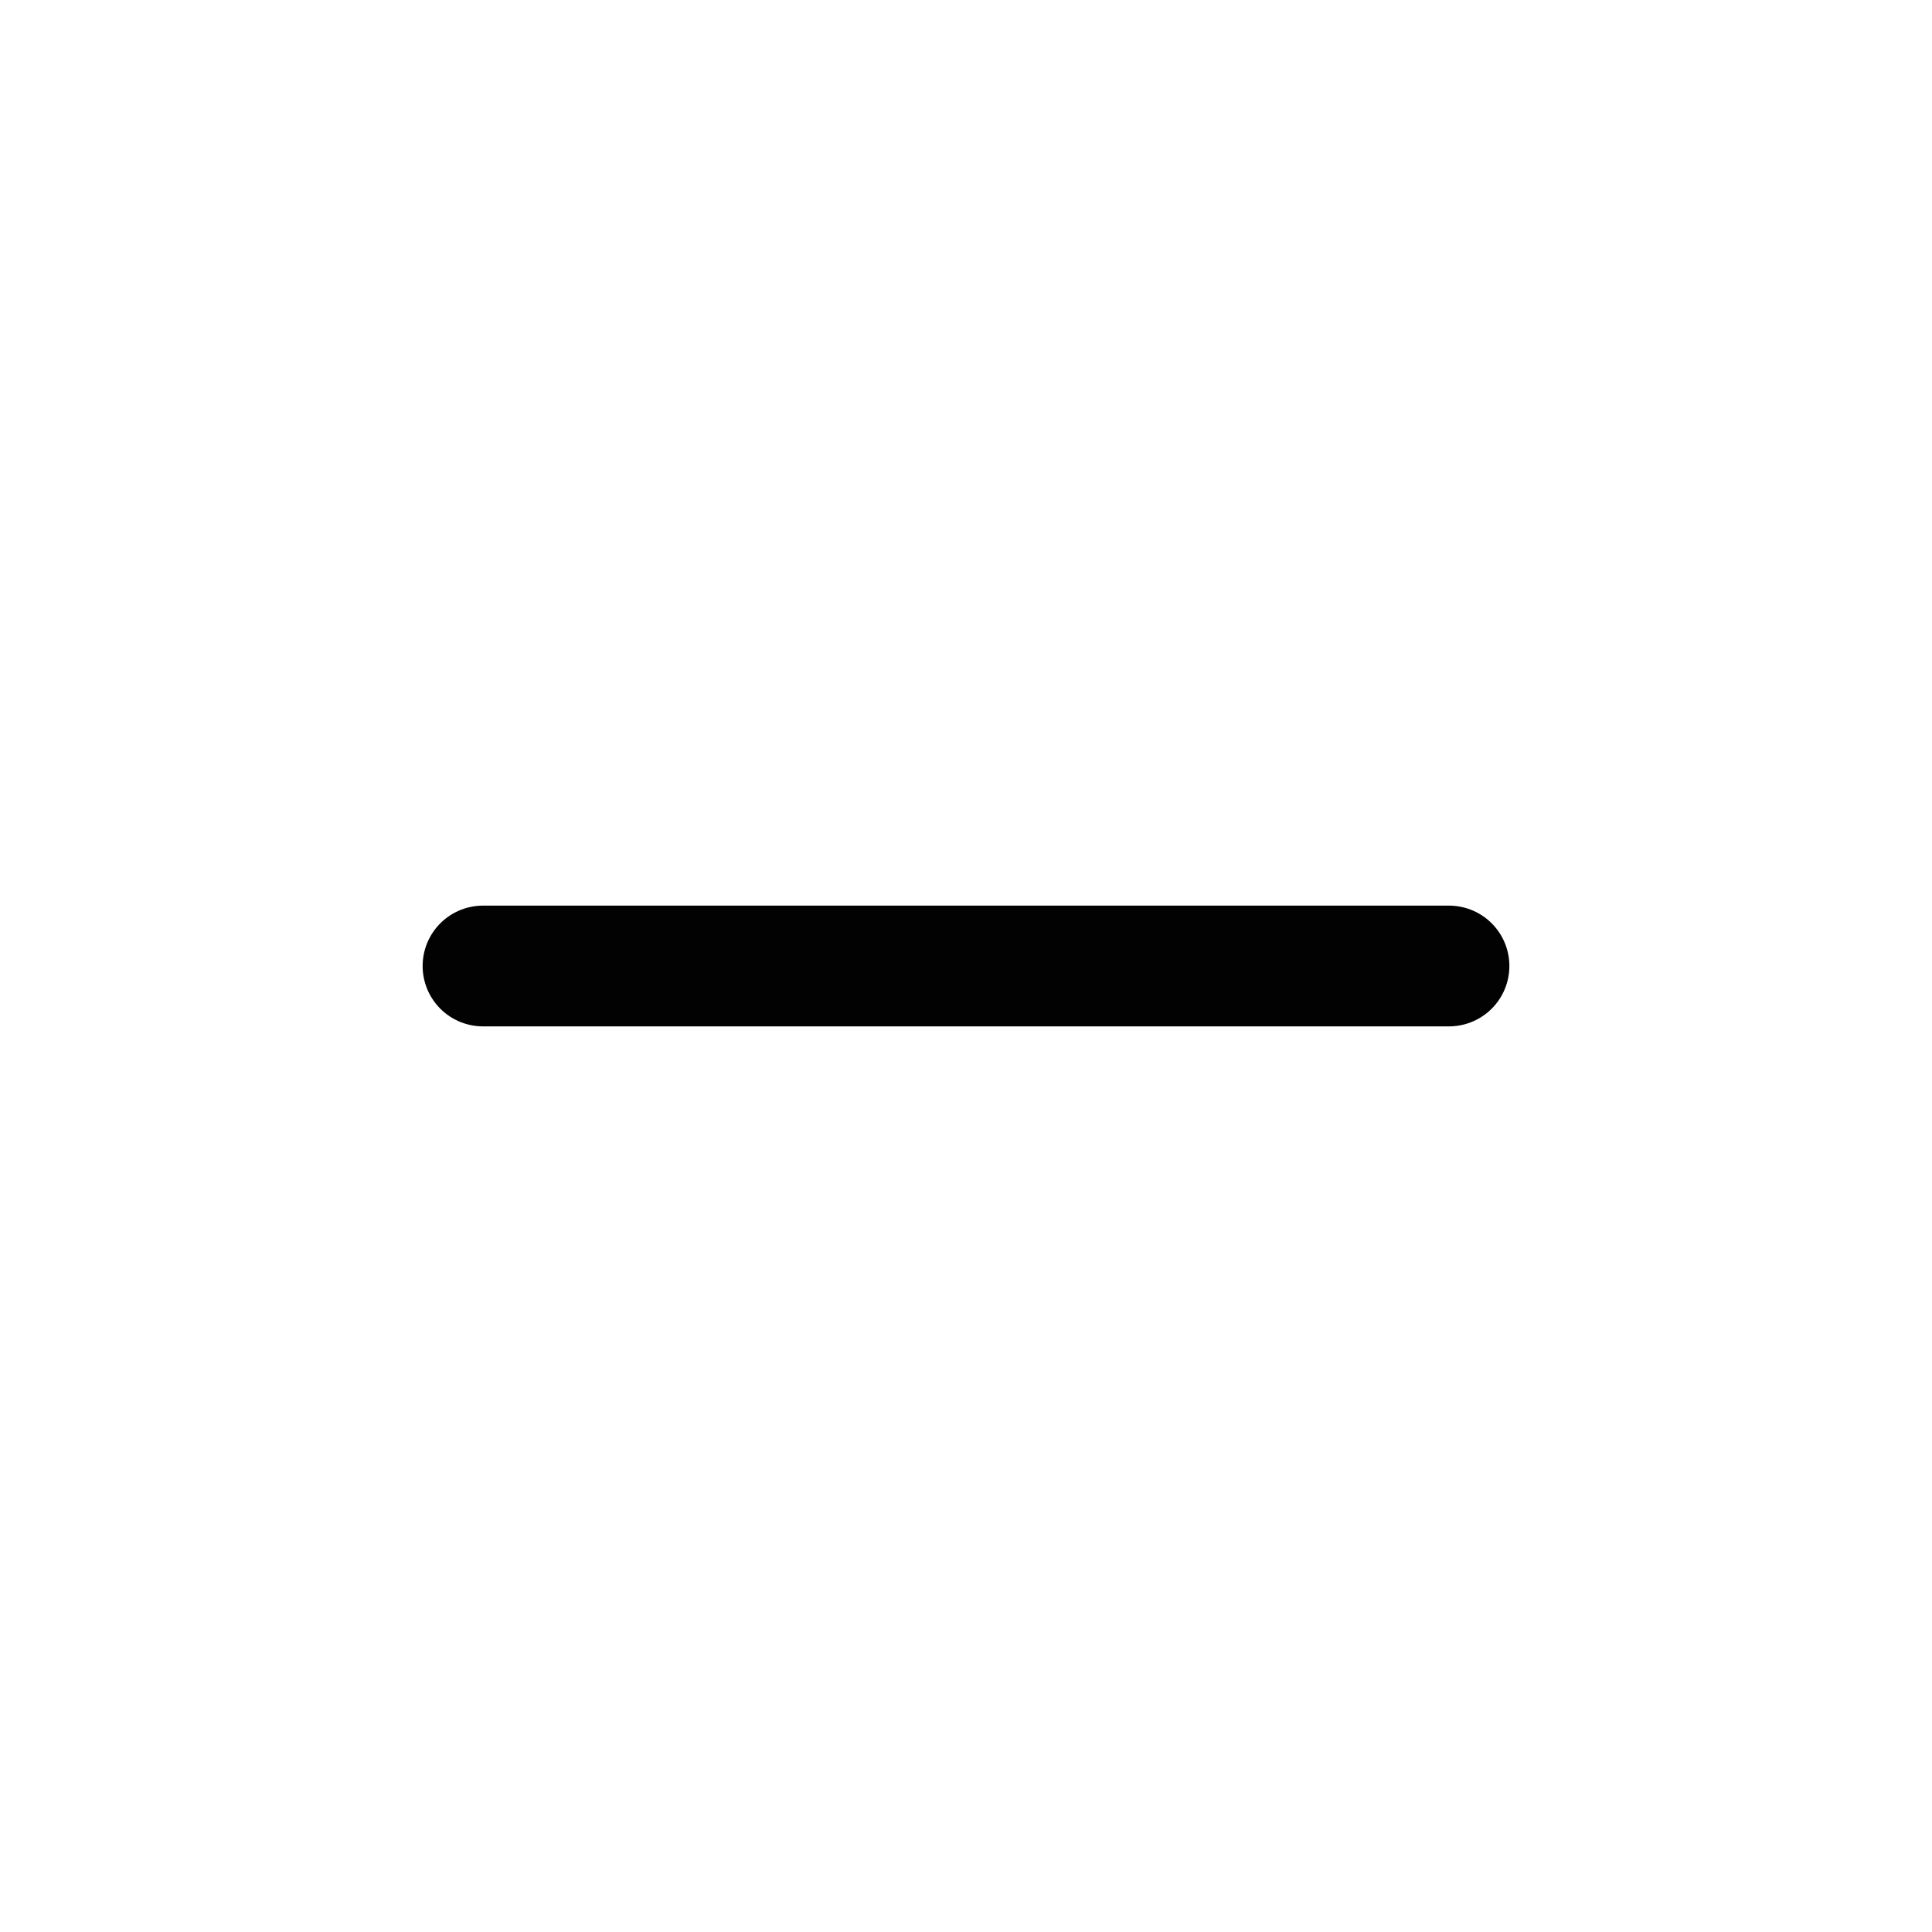
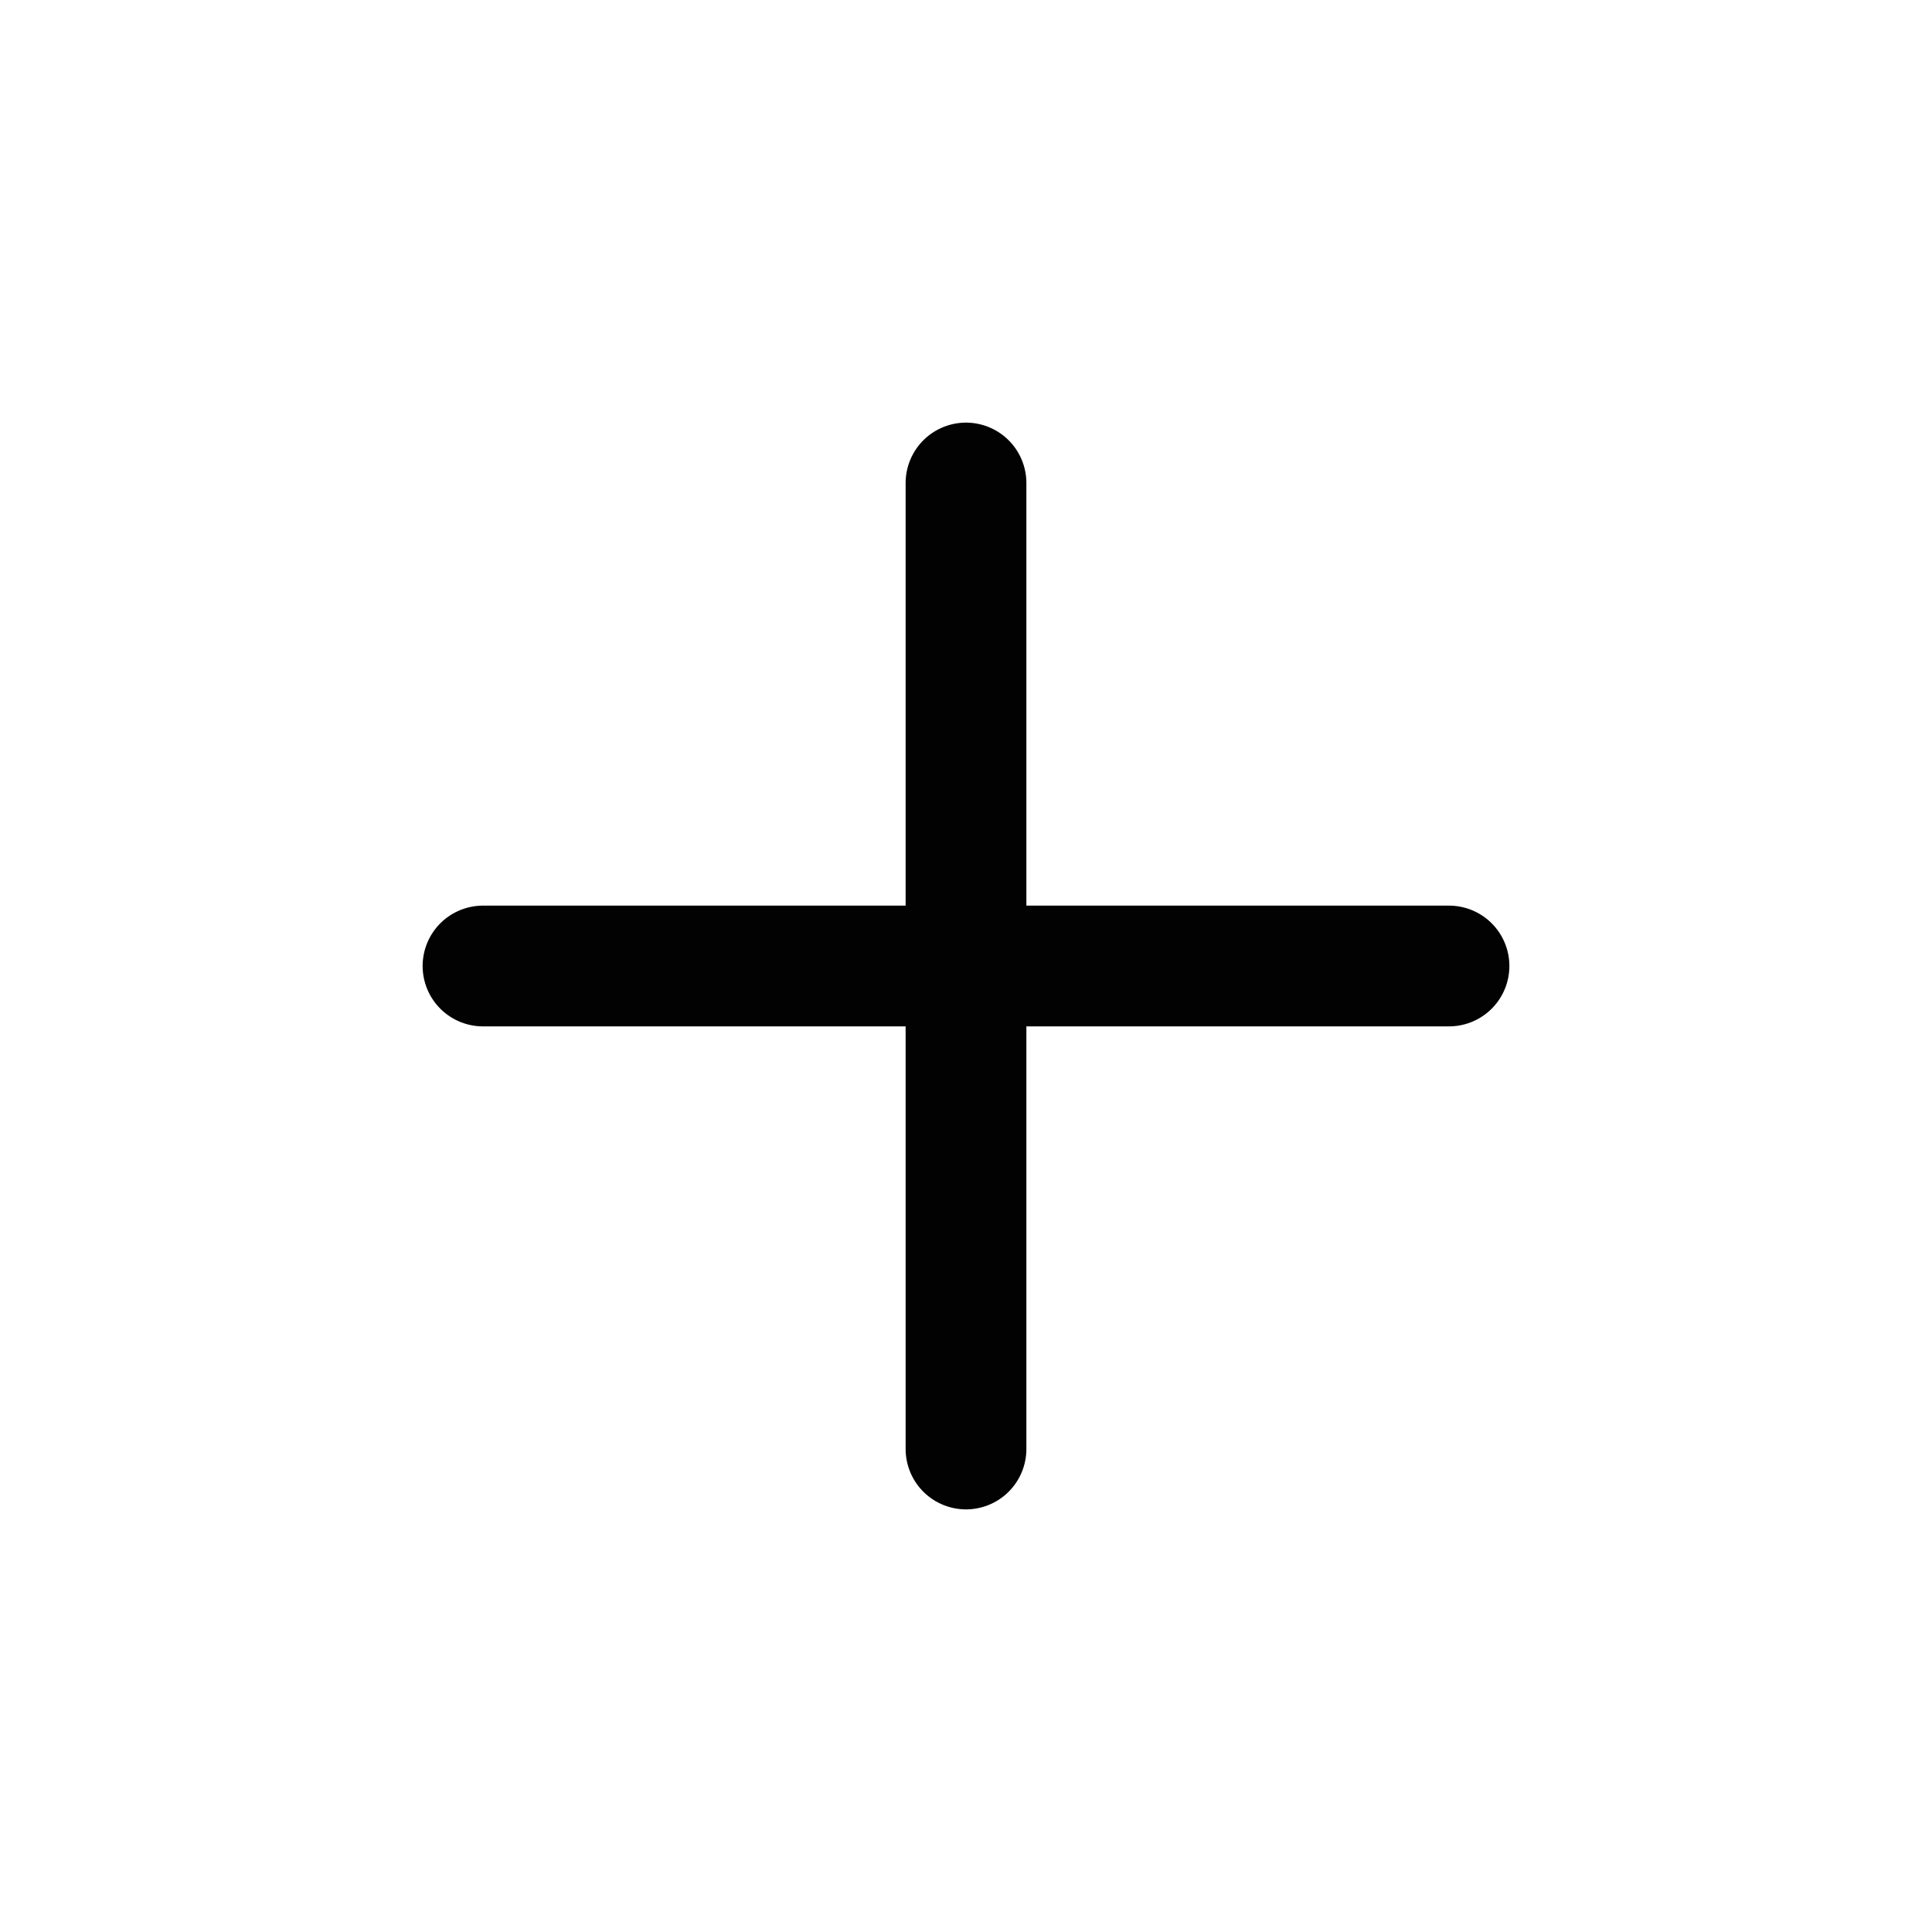
<svg xmlns="http://www.w3.org/2000/svg" width="24" height="24" viewBox="0 0 24 24" fill="none">
  <path d="M6 12H18" stroke="#020202" stroke-width="1.5" stroke-linecap="round" stroke-linejoin="round" />
+   <path d="M12 18V6" stroke="#020202" stroke-width="1.5" stroke-linecap="round" stroke-linejoin="round" />
</svg>
